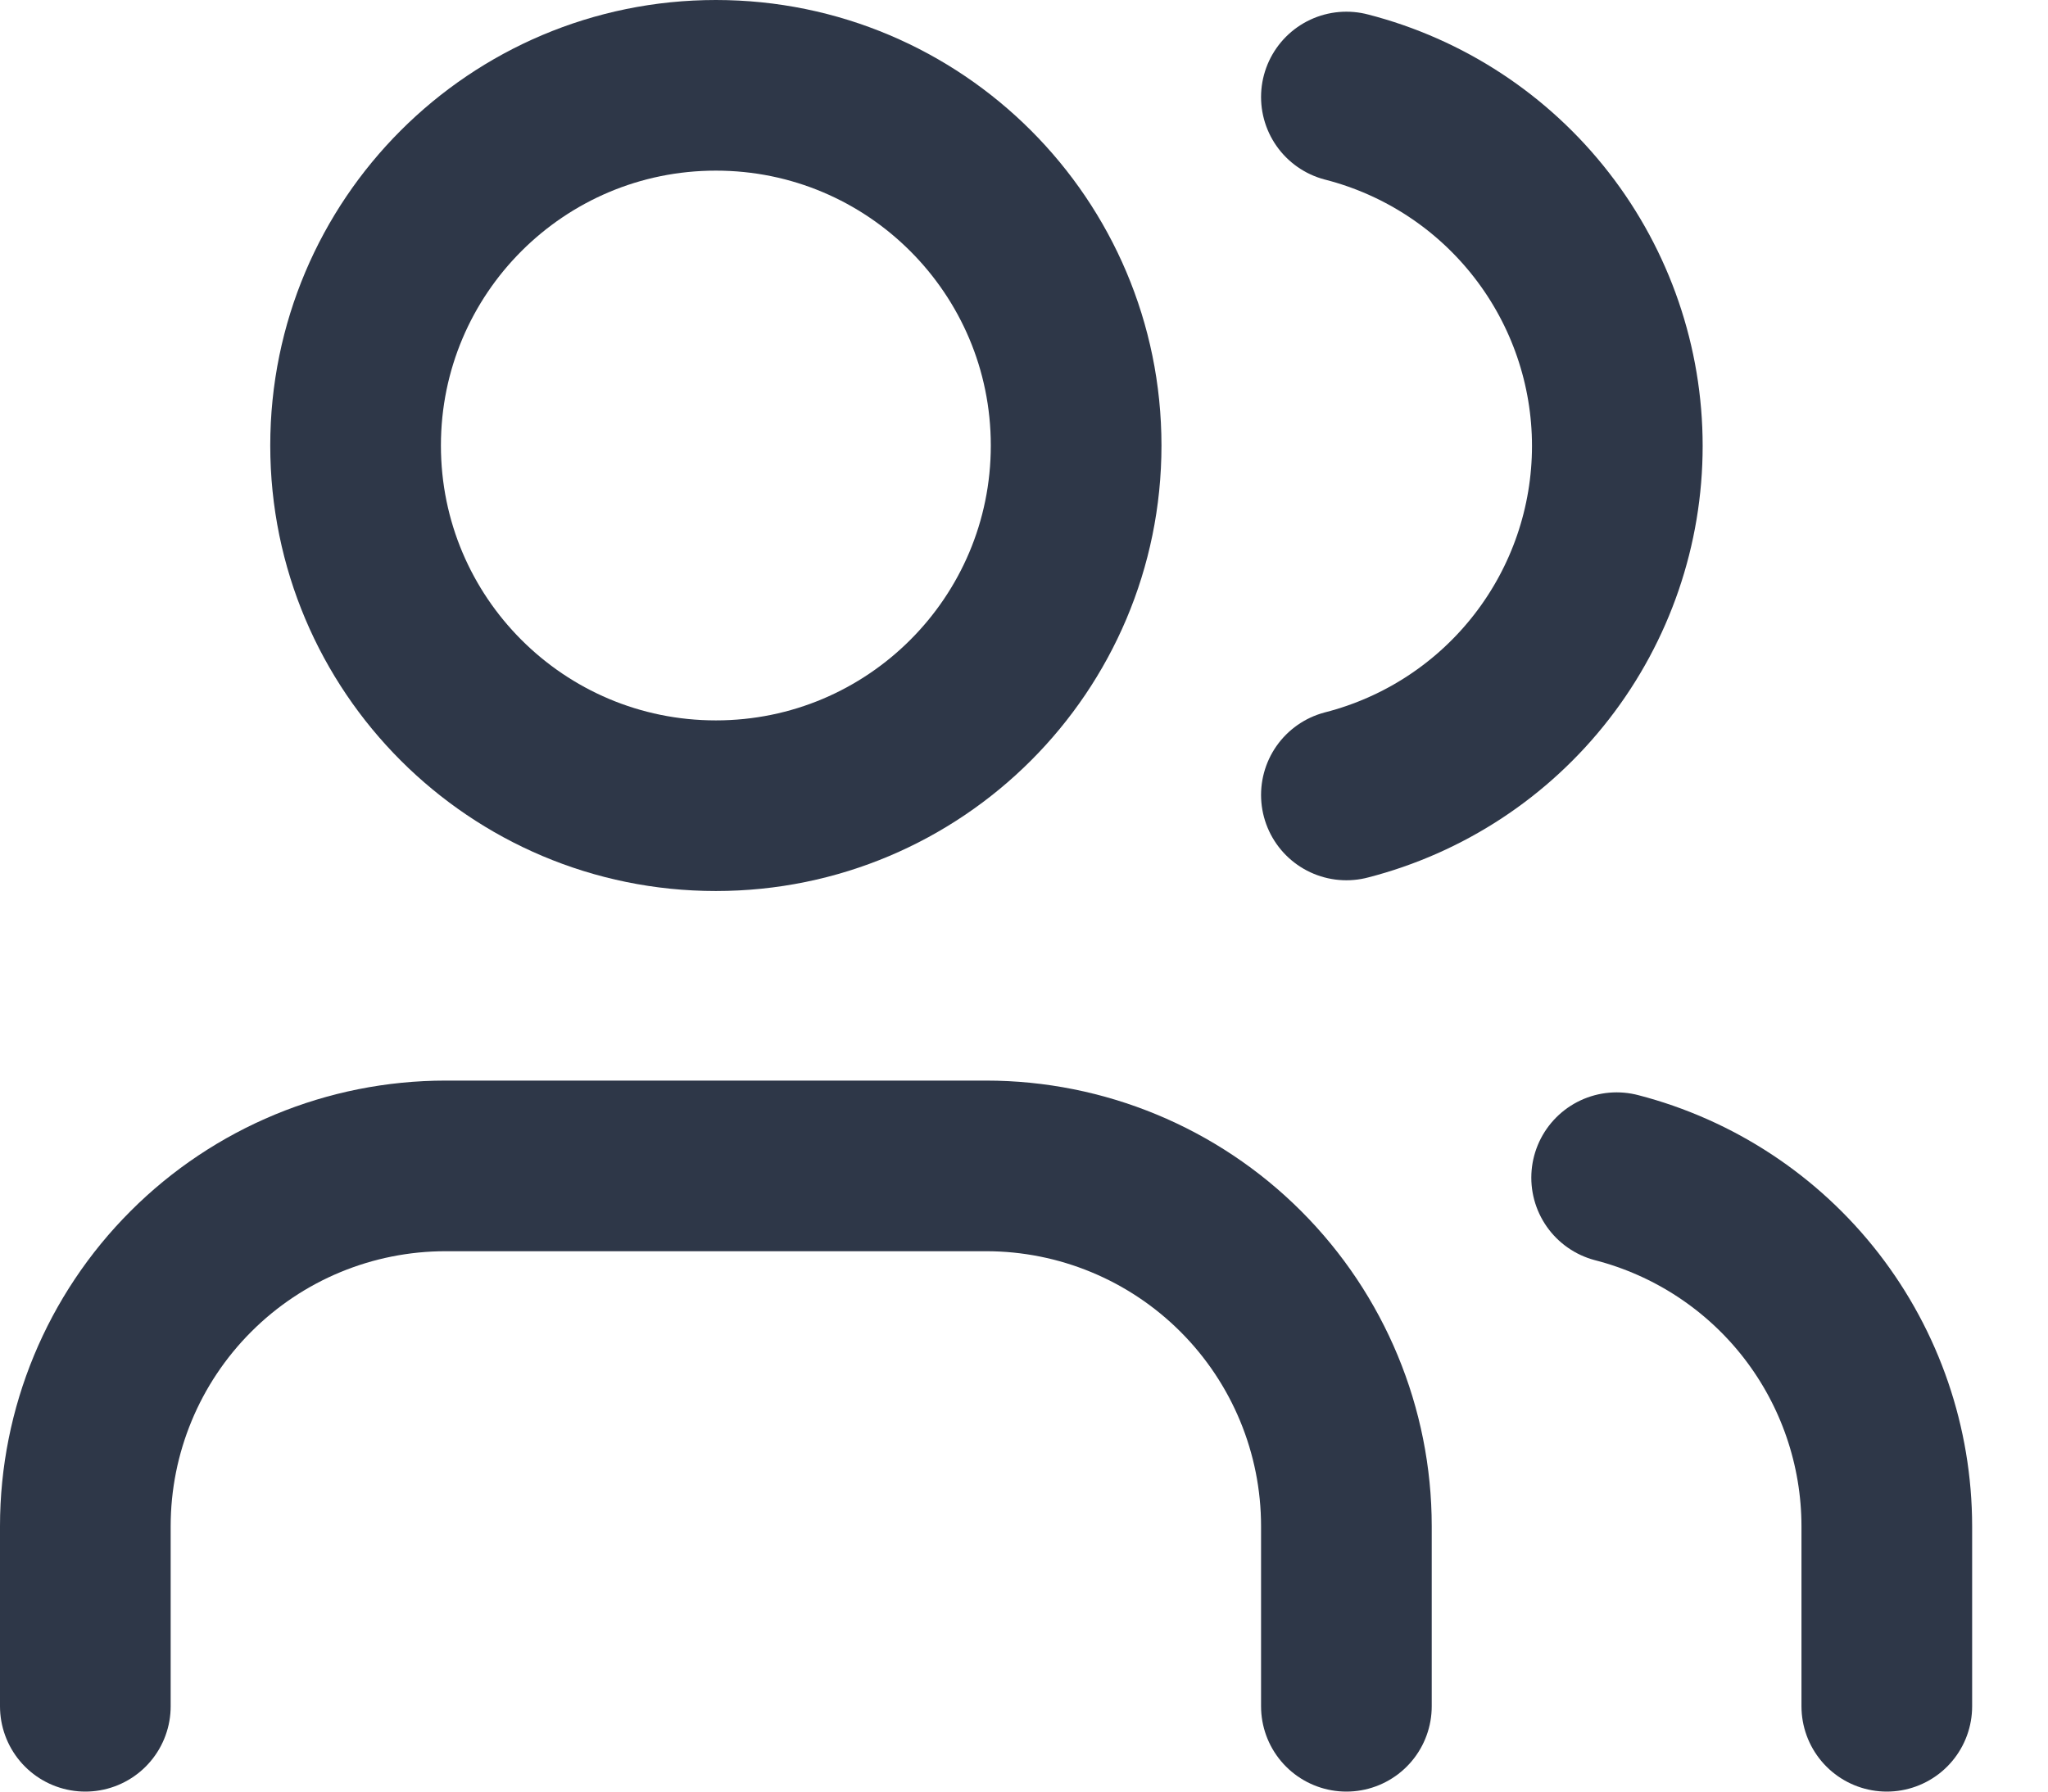
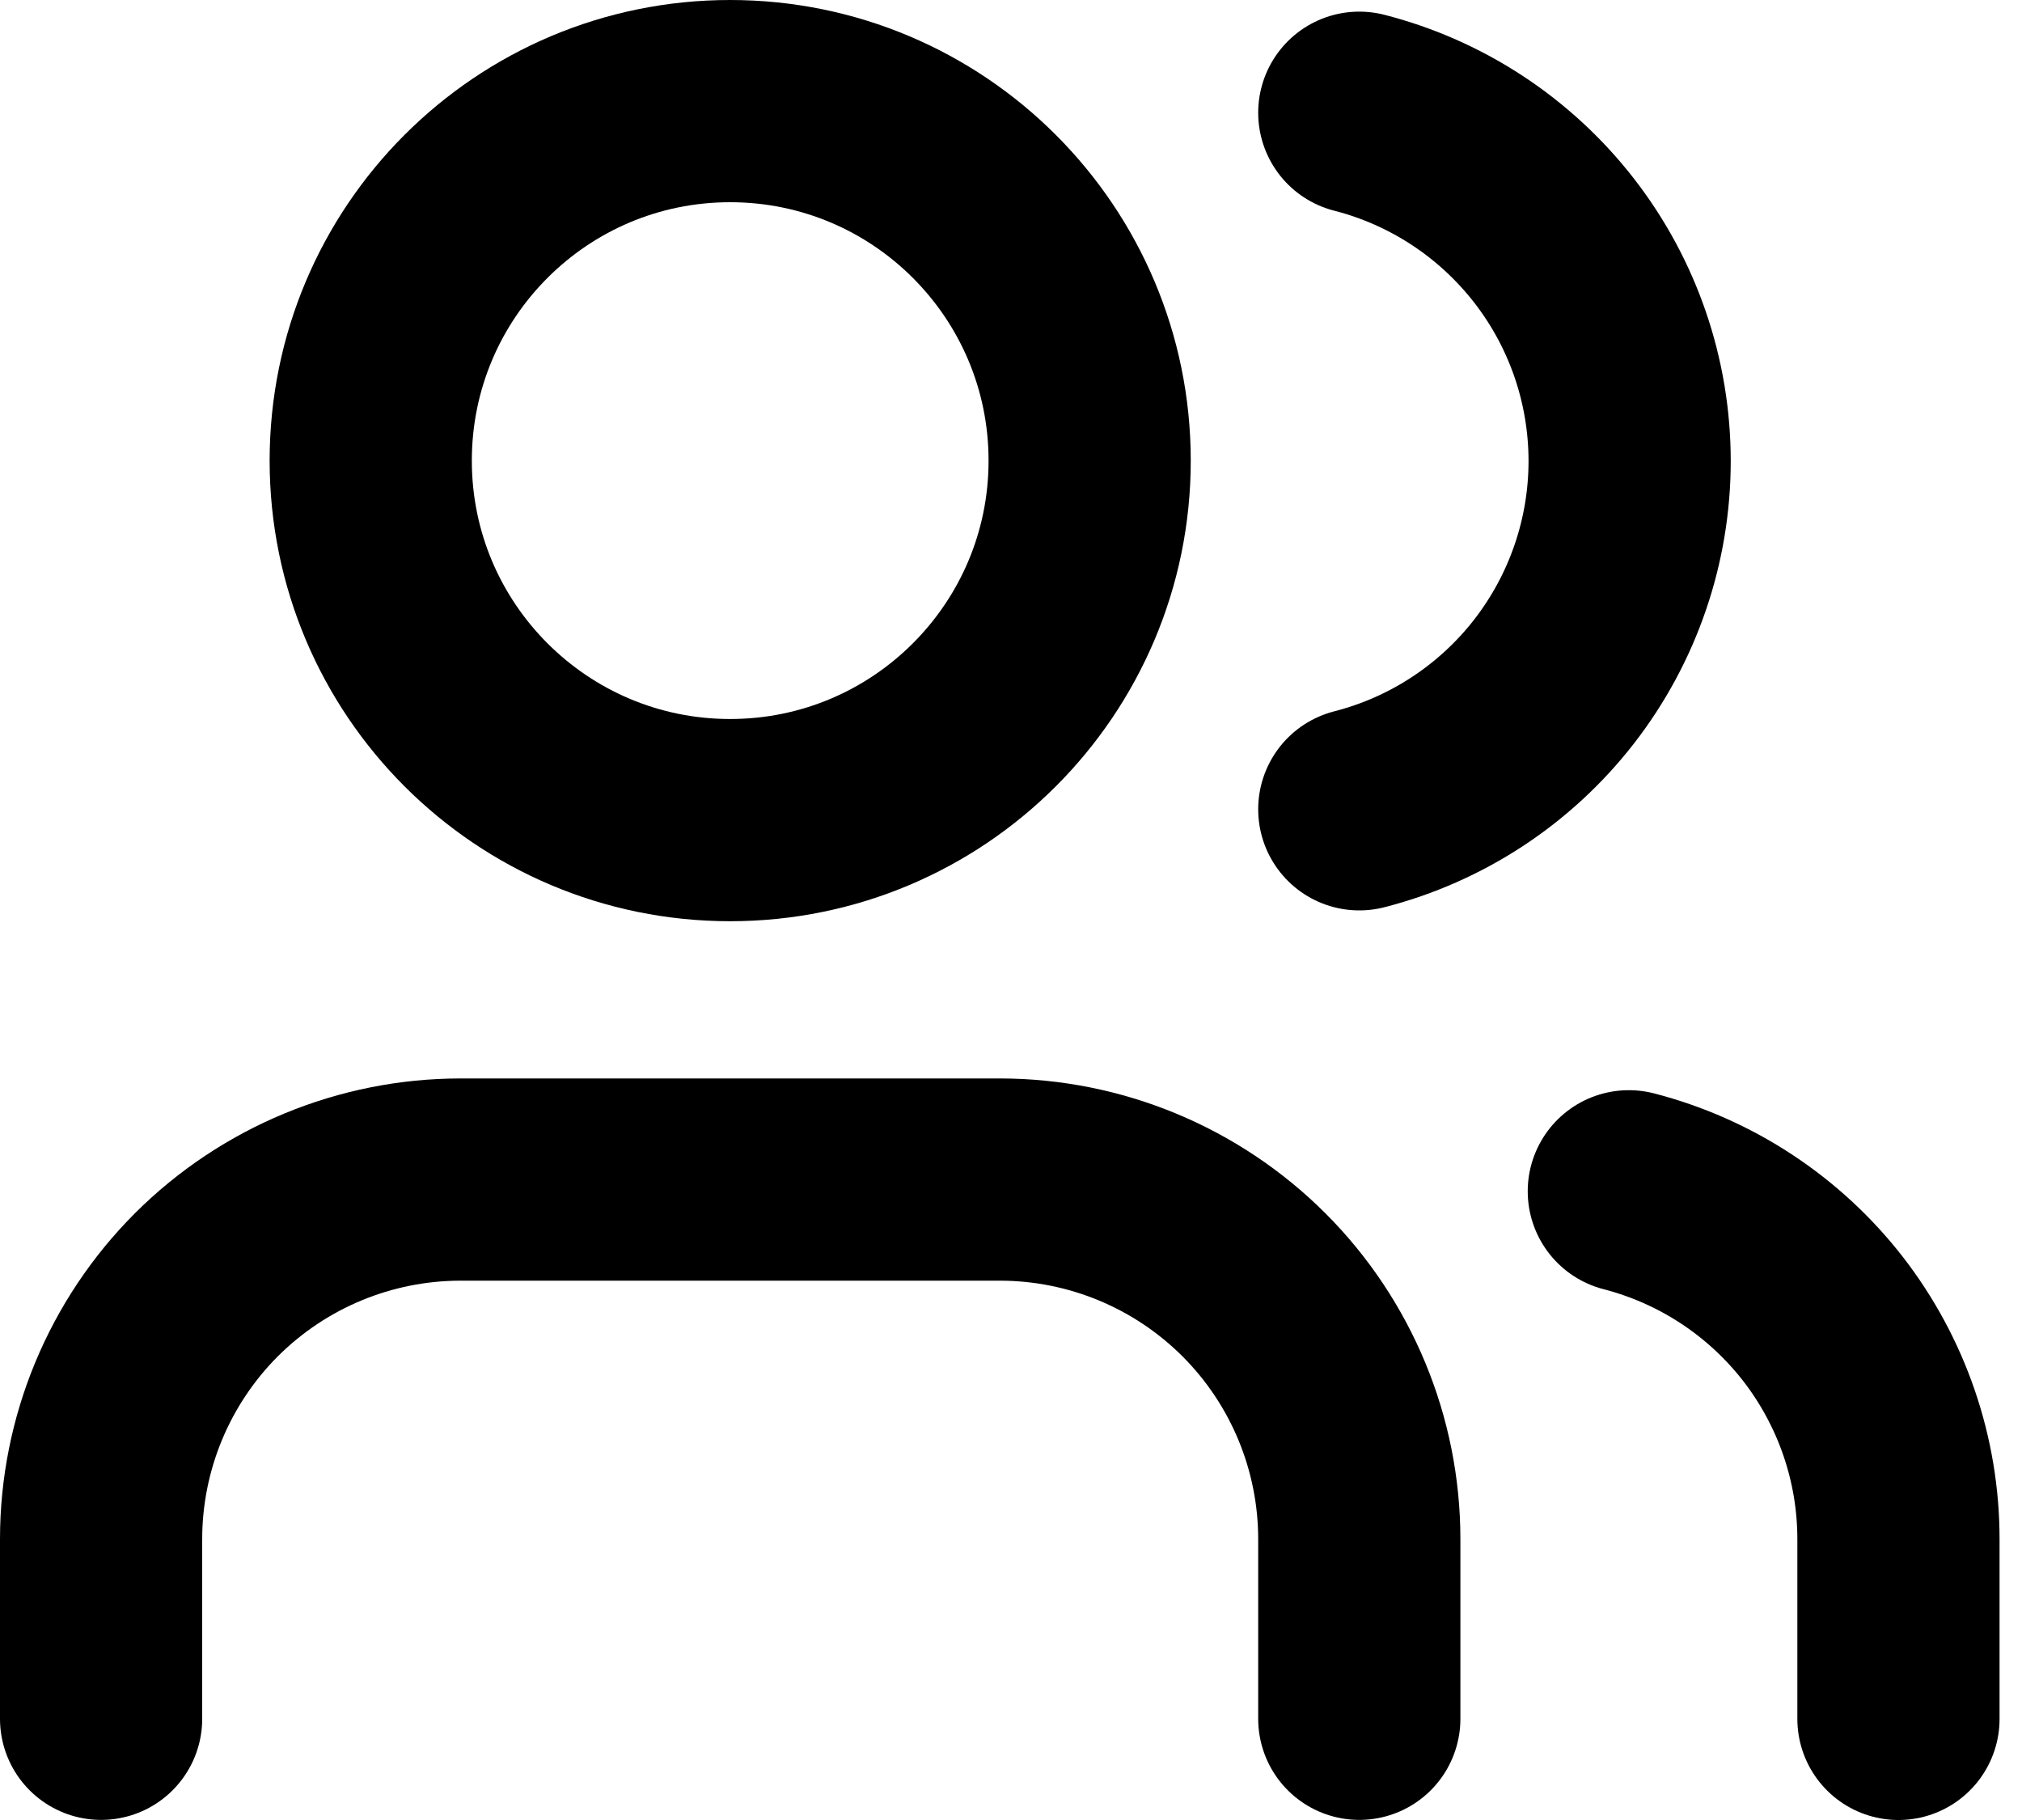
- <svg xmlns="http://www.w3.org/2000/svg" width="24" height="21" viewBox="0 0 24 21" fill="none">
-   <path d="M15.778 20V17.889C15.778 16.769 15.333 15.695 14.541 14.903C13.749 14.111 12.675 13.666 11.556 13.666H5.222C4.102 13.666 3.028 14.111 2.237 14.903C1.445 15.695 1 16.769 1 17.889V20" stroke="#2E3748" stroke-width="2" stroke-linecap="round" stroke-linejoin="round" />
-   <path d="M8.389 9.444C10.721 9.444 12.611 7.554 12.611 5.222C12.611 2.89 10.721 1 8.389 1C6.057 1 4.167 2.89 4.167 5.222C4.167 7.554 6.057 9.444 8.389 9.444Z" stroke="#2E3748" stroke-width="2" stroke-linecap="round" stroke-linejoin="round" />
-   <path d="M22.111 20V17.889C22.11 16.953 21.799 16.045 21.226 15.305C20.653 14.566 19.85 14.038 18.945 13.804M15.778 1.137C16.686 1.37 17.491 1.898 18.066 2.639C18.641 3.379 18.953 4.29 18.953 5.227C18.953 6.165 18.641 7.076 18.066 7.816C17.491 8.557 16.686 9.085 15.778 9.318" stroke="#2E3748" stroke-width="2" stroke-linecap="round" stroke-linejoin="round" />
+ <svg xmlns="http://www.w3.org/2000/svg" width="20" height="18" viewBox="0 0 20 18" fill="none">
+   <path d="M13.445 16.999V15.222C13.445 14.279 13.07 13.374 12.403 12.707C11.736 12.041 10.832 11.666 9.889 11.666H4.556C3.613 11.666 2.708 12.041 2.041 12.707C1.375 13.374 1 14.279 1 15.222V16.999" stroke="black" stroke-width="2" stroke-linecap="round" stroke-linejoin="round" />
+   <path d="M7.222 8.111C9.186 8.111 10.778 6.519 10.778 4.556C10.778 2.592 9.186 1 7.222 1C5.258 1 3.667 2.592 3.667 4.556C3.667 6.519 5.258 8.111 7.222 8.111Z" stroke="black" stroke-width="2" stroke-linecap="round" stroke-linejoin="round" />
+   <path d="M18.778 17V15.222C18.778 14.434 18.515 13.669 18.033 13.046C17.55 12.424 16.874 11.979 16.111 11.782M13.445 1.115C14.21 1.311 14.887 1.756 15.372 2.38C15.856 3.003 16.119 3.77 16.119 4.56C16.119 5.349 15.856 6.116 15.372 6.74C14.887 7.364 14.21 7.808 13.445 8.004" stroke="black" stroke-width="2" stroke-linecap="round" stroke-linejoin="round" />
</svg>
